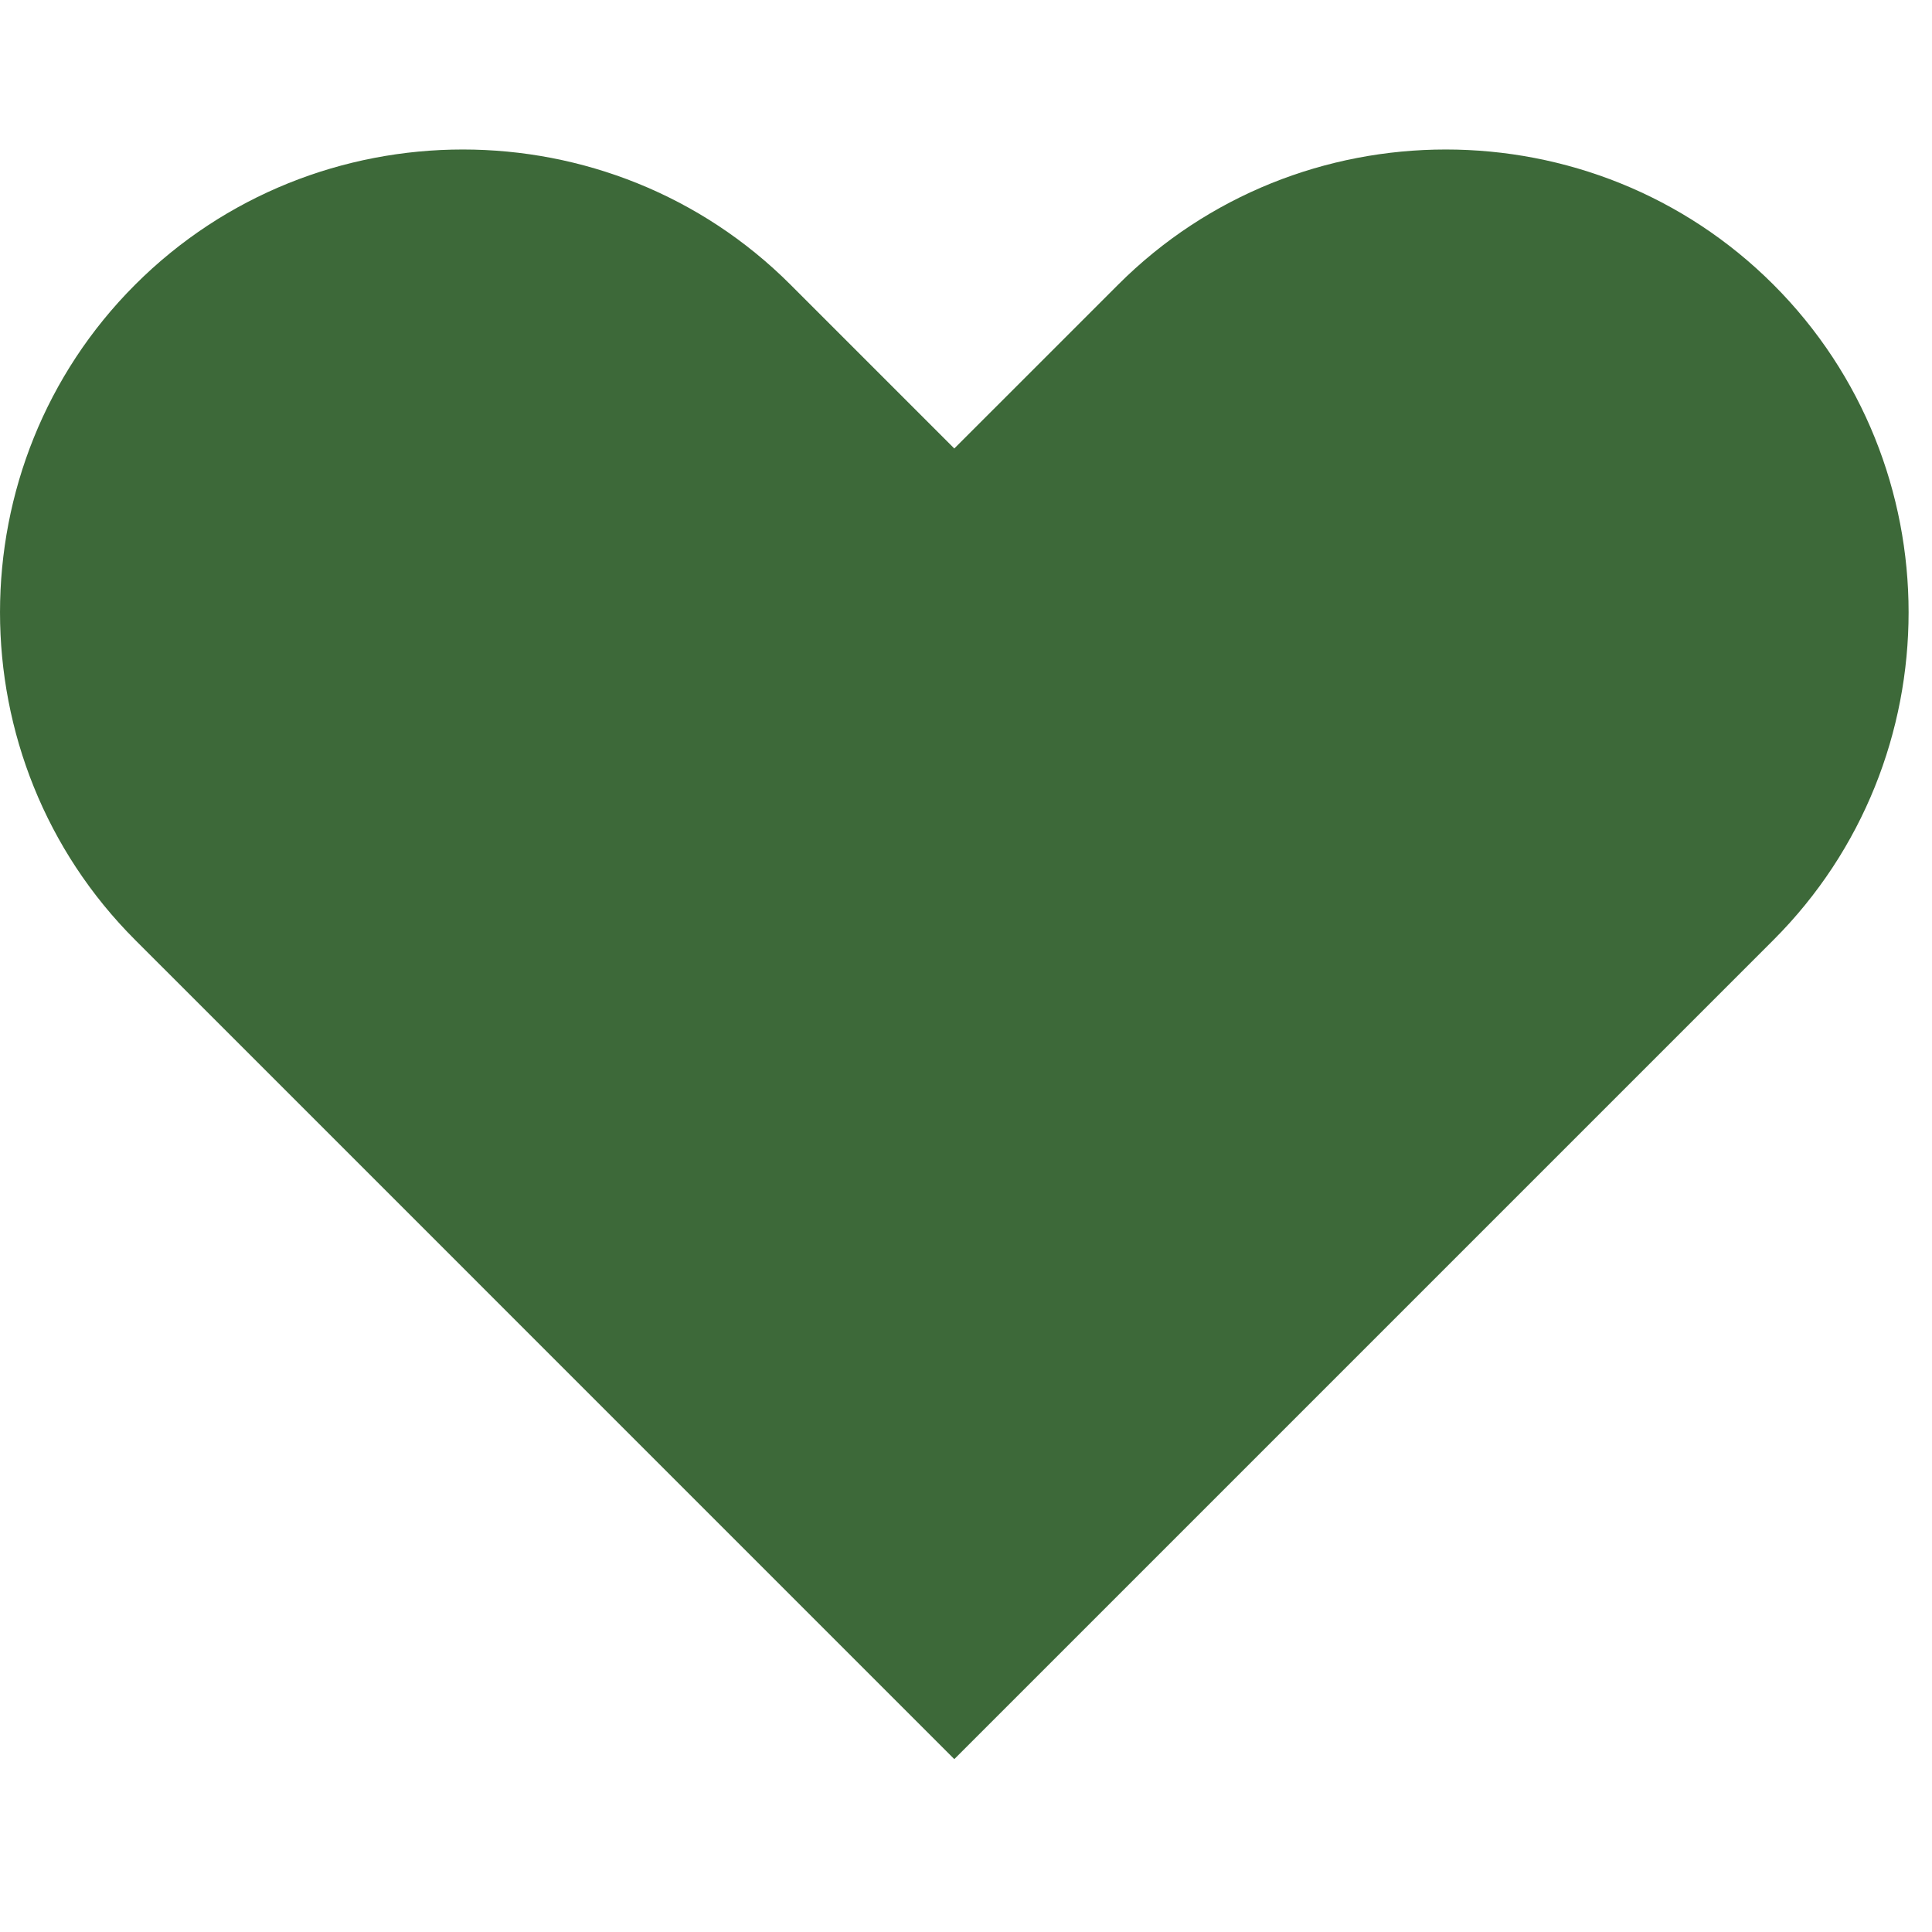
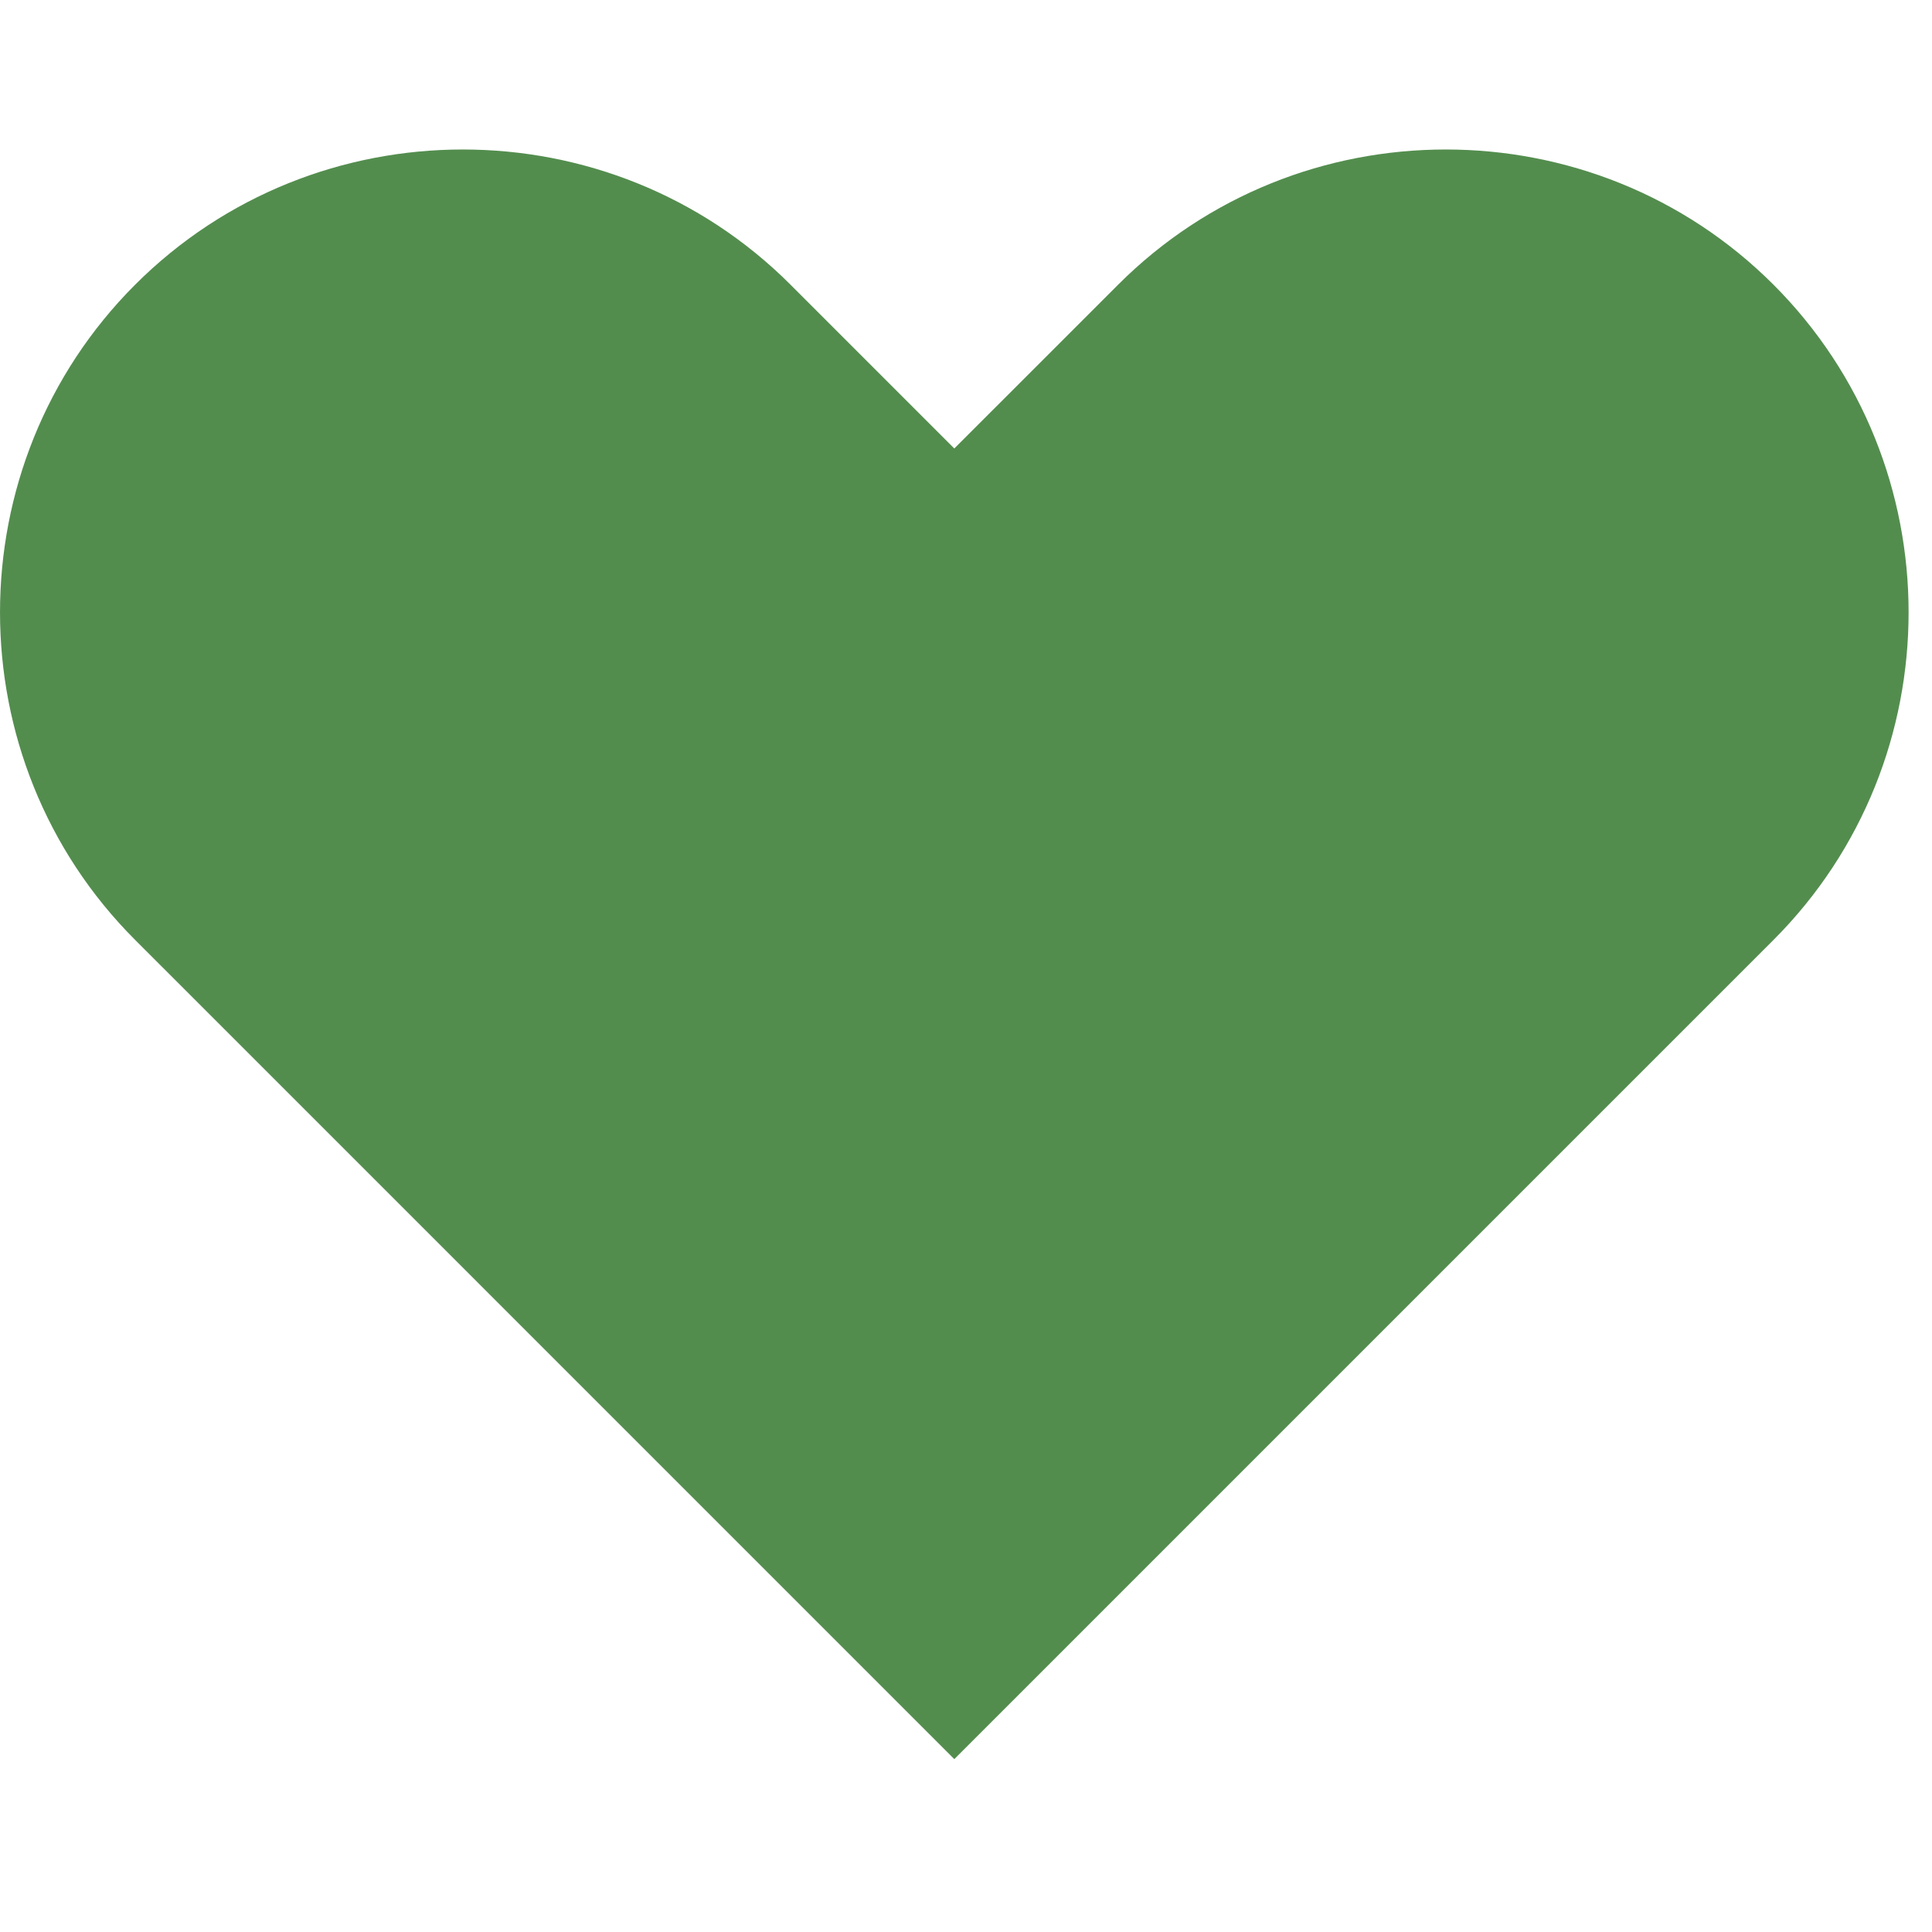
<svg xmlns="http://www.w3.org/2000/svg" version="1.1" viewBox="0 0 256 256" xml:space="preserve">
  <defs>
</defs>
  <g style="stroke: none; stroke-width: 0; stroke-dasharray: none; stroke-linecap: butt; stroke-linejoin: miter; stroke-miterlimit: 10; fill: none; fill-rule: nonzero; opacity: 1;" transform="scale(2.81 2.81)">
-     <path d="M 83.627 13.423 L 83.627 13.423 c -8.498 -8.498 -22.403 -8.498 -30.901 0 L 45 21.148 l -7.725 -7.725 c -8.498 -8.498 -22.403 -8.498 -30.901 0 s -8.498 22.403 0 30.901 l 13.247 13.247 c 0 0 0 0 0 0 L 45 82.951 l 25.379 -25.379 l 13.248 -13.248 C 92.124 35.826 92.124 21.921 83.627 13.423 z" style="stroke: none; stroke-width: 1; stroke-dasharray: none; stroke-linecap: butt; stroke-linejoin: miter; stroke-miterlimit: 10; fill: #3d6939; fill-opacity: 1; stroke: #3d6939; stroke-width: 11px; stroke-opacity: 0; fill-rule: nonzero; opacity: 1;" transform=" matrix(1 0 0 1 0 0) " stroke-linecap="round" />
+     <path d="M 83.627 13.423 L 83.627 13.423 c -8.498 -8.498 -22.403 -8.498 -30.901 0 L 45 21.148 l -7.725 -7.725 c -8.498 -8.498 -22.403 -8.498 -30.901 0 s -8.498 22.403 0 30.901 l 13.247 13.247 c 0 0 0 0 0 0 L 45 82.951 l 25.379 -25.379 l 13.248 -13.248 C 92.124 35.826 92.124 21.921 83.627 13.423 z" style="stroke: none; stroke-width: 1; stroke-dasharray: none; stroke-linecap: butt; stroke-linejoin: miter; stroke-miterlimit: 10; fill: #538d4e; fill-opacity: 1; stroke: #538d4e; stroke-width: 11px; stroke-opacity: 0; fill-rule: nonzero; opacity: 1;" transform=" matrix(1 0 0 1 0 0) " stroke-linecap="round" />
  </g>
</svg>
